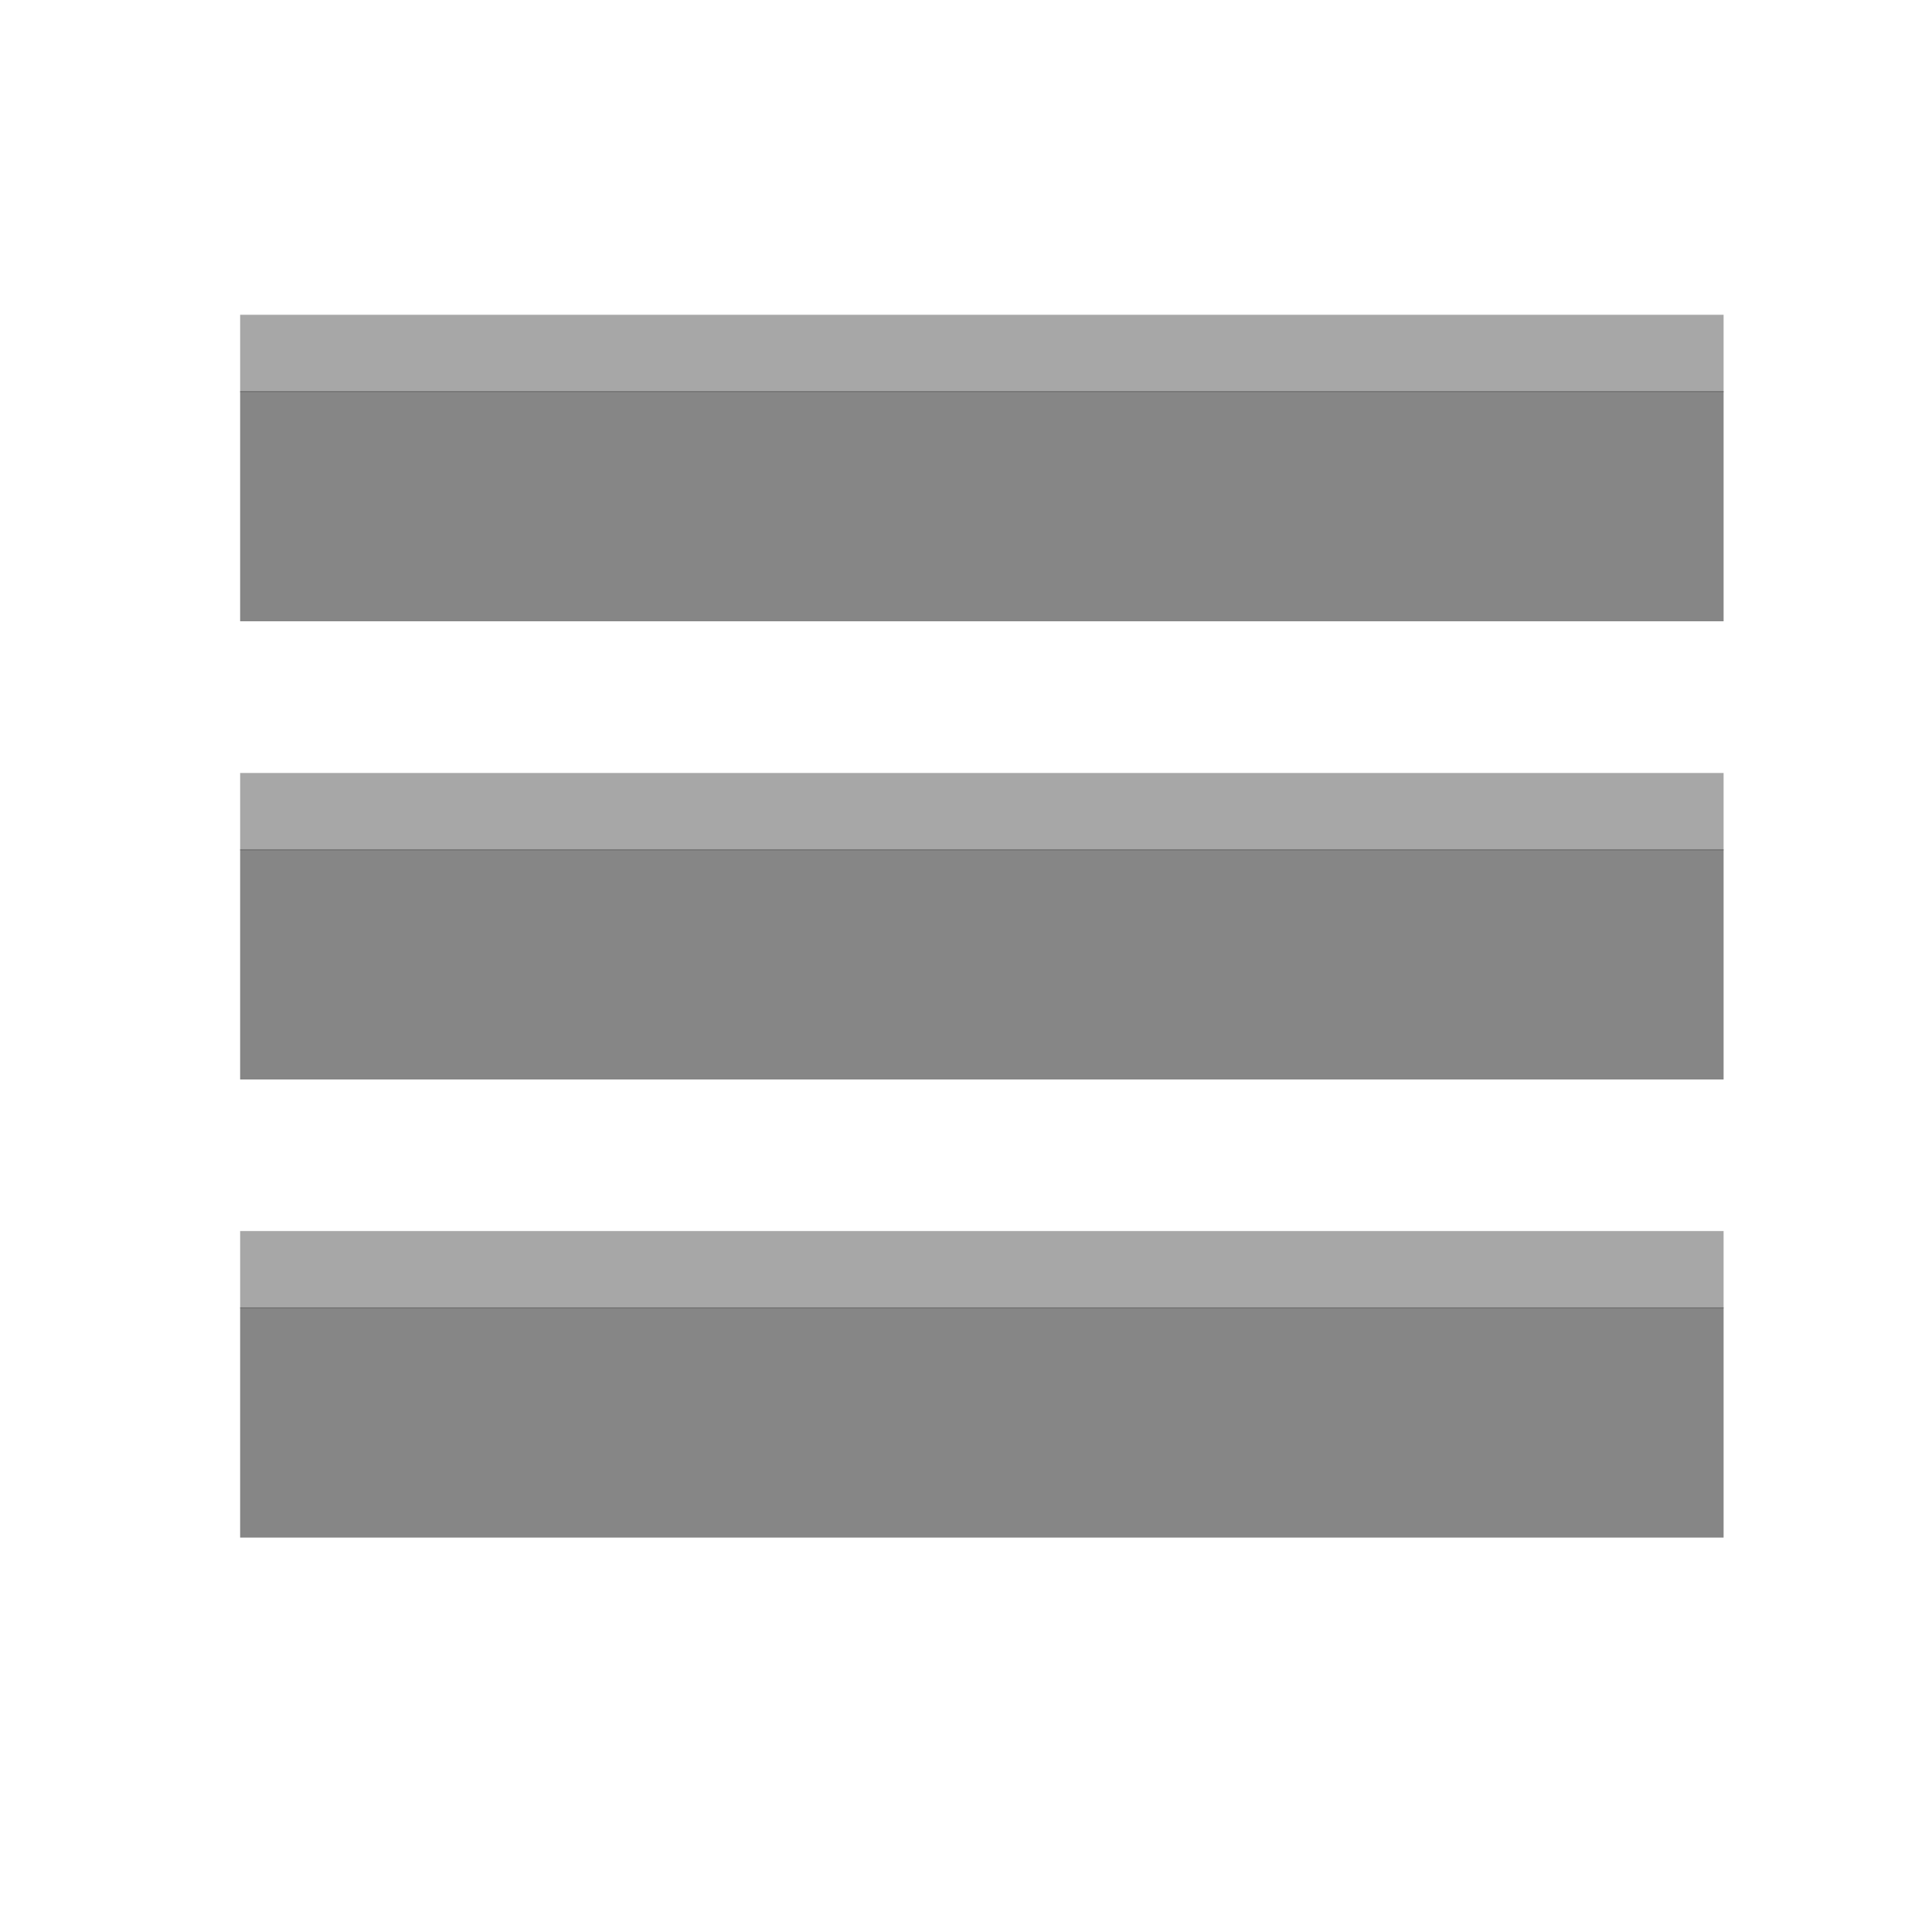
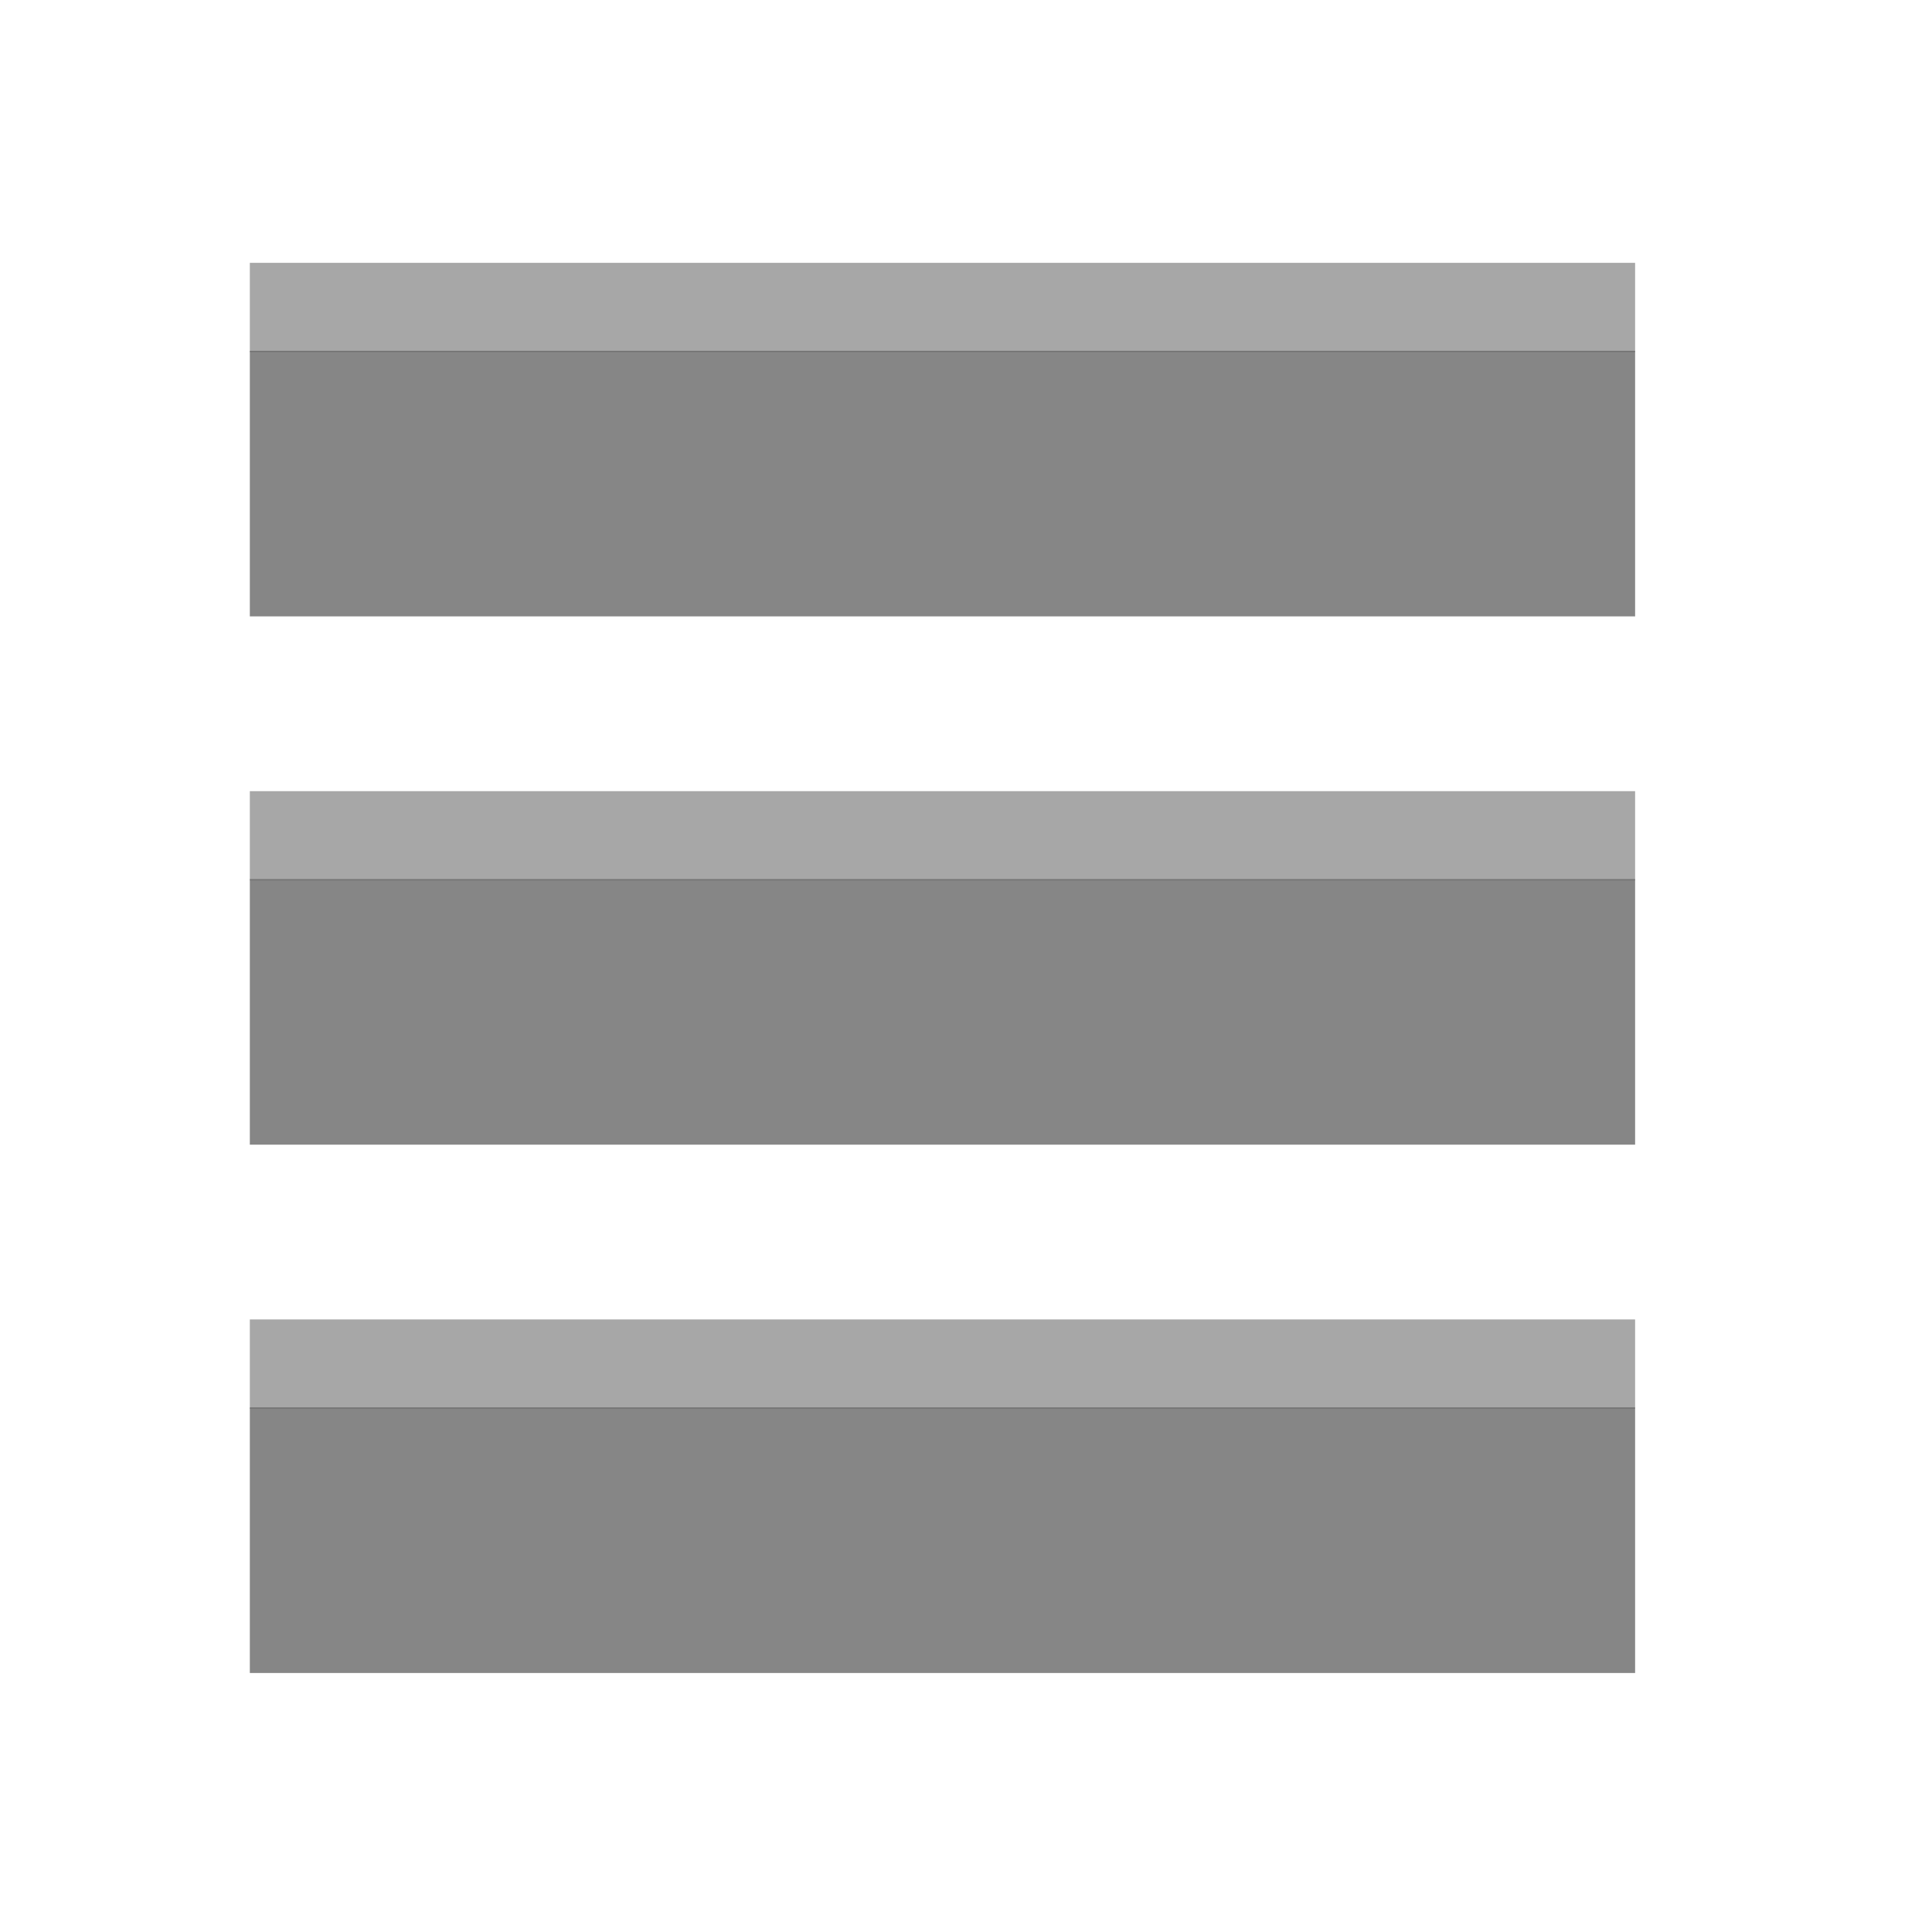
- <svg xmlns="http://www.w3.org/2000/svg" version="1.1" width="13.09" height="12.92" viewBox="0 0 13.09 12.92" id="Layer_2" xml:space="preserve">
+ <svg xmlns="http://www.w3.org/2000/svg" version="1.1" width="48" height="48" viewBox="0 0 48 48" id="Layer_2" xml:space="preserve">
  <defs id="defs4447" />
-   <rect width="10.051" height="0.525" x="1.627" y="2.133" id="rect4433" style="opacity:0.426;fill:#323232;fill-opacity:1" />
-   <rect width="10.051" height="0.525" x="1.627" y="5.238" id="rect4435" style="opacity:0.426;fill:#323232;fill-opacity:1" />
-   <rect width="10.051" height="0.525" x="1.627" y="8.342" id="rect4437" style="opacity:0.426;fill:#323232;fill-opacity:1" />
-   <rect width="10.051" height="1.56" x="1.627" y="2.65" id="rect4439" style="opacity:0.779;fill:#646464;fill-opacity:1" />
-   <rect width="10.051" height="1.56" x="1.627" y="5.755" id="rect4441" style="opacity:0.779;fill:#646464;fill-opacity:1" />
-   <rect width="10.051" height="1.56" x="1.627" y="8.859" id="rect4443" style="opacity:0.779;fill:#646464;fill-opacity:1" />
+   <rect width="34.417" height="2.218" x="6.207" y="6.53" id="rect4433" style="opacity:0.426;fill:#323232;fill-opacity:1" />
+   <rect width="34.417" height="2.218" x="6.207" y="19.656" id="rect4435" style="opacity:0.426;fill:#323232;fill-opacity:1" />
+   <rect width="34.417" height="2.218" x="6.207" y="32.781" id="rect4437" style="opacity:0.426;fill:#323232;fill-opacity:1" />
+   <rect width="34.417" height="6.598" x="6.207" y="8.716" id="rect4439" style="opacity:0.779;fill:#646464;fill-opacity:1" />
+   <rect width="34.417" height="6.598" x="6.207" y="21.841" id="rect4441" style="opacity:0.779;fill:#646464;fill-opacity:1" />
+   <rect width="34.417" height="6.598" x="6.207" y="34.967" id="rect4443" style="opacity:0.779;fill:#646464;fill-opacity:1" />
</svg>
